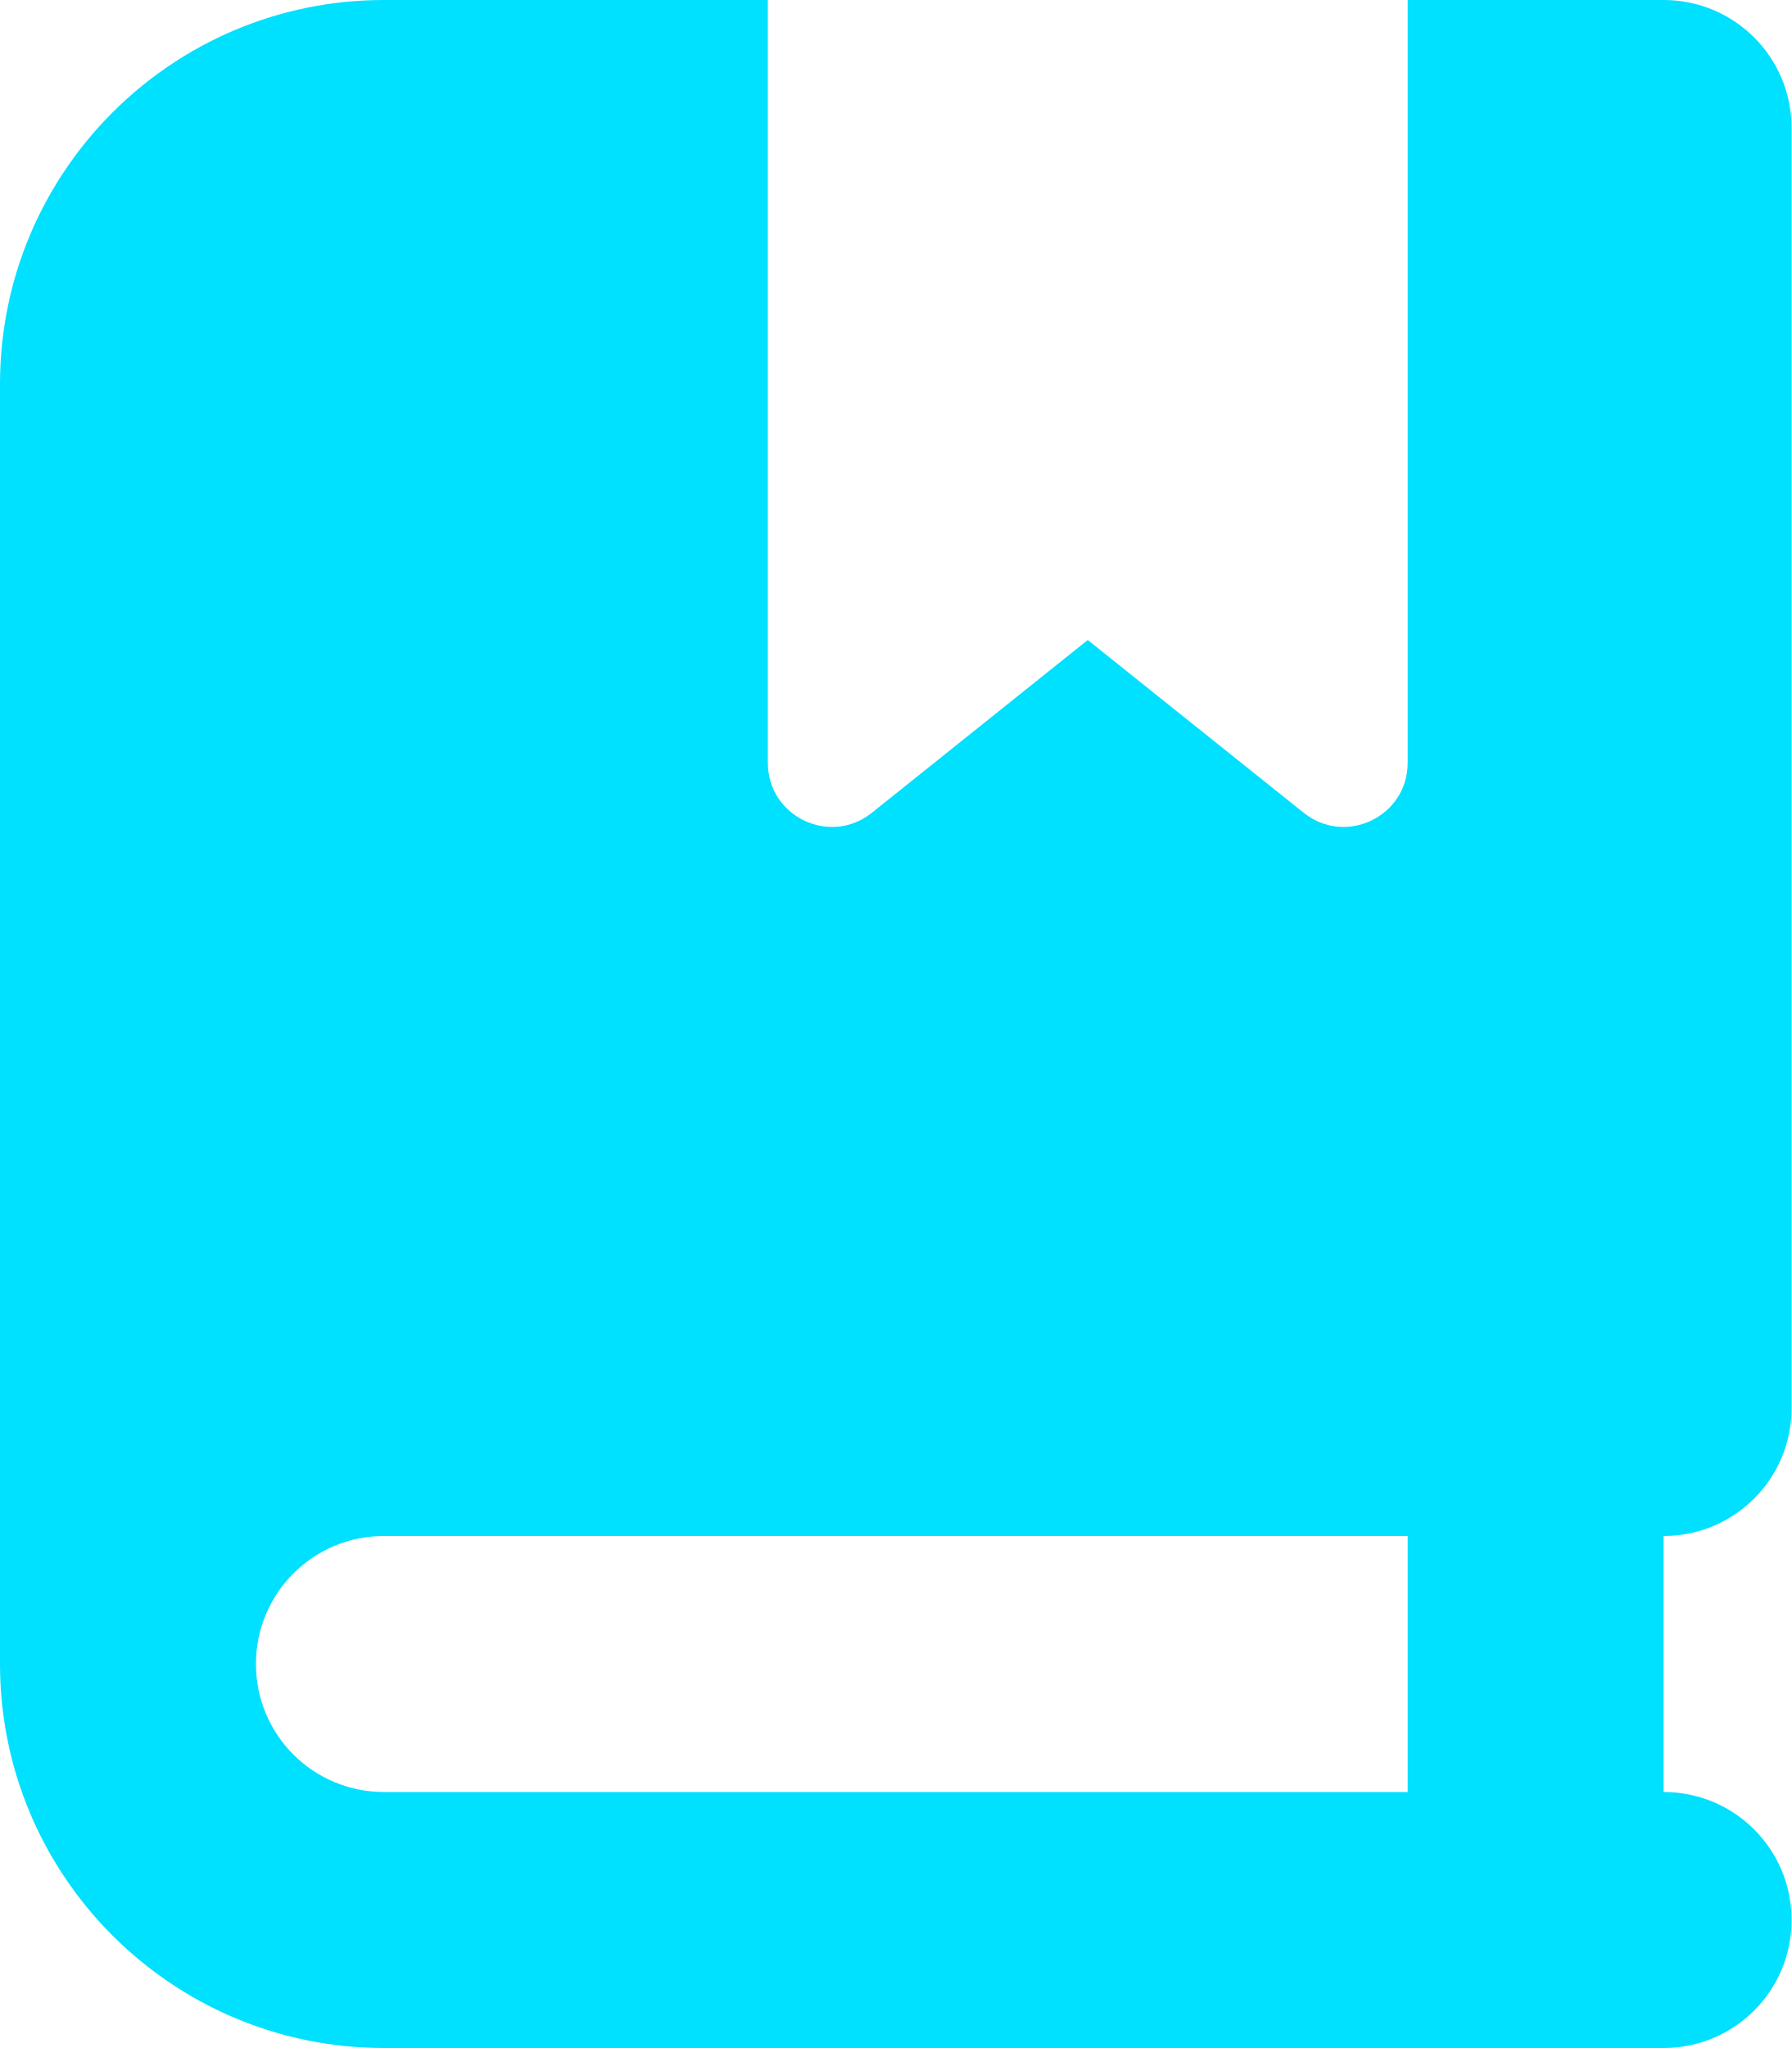
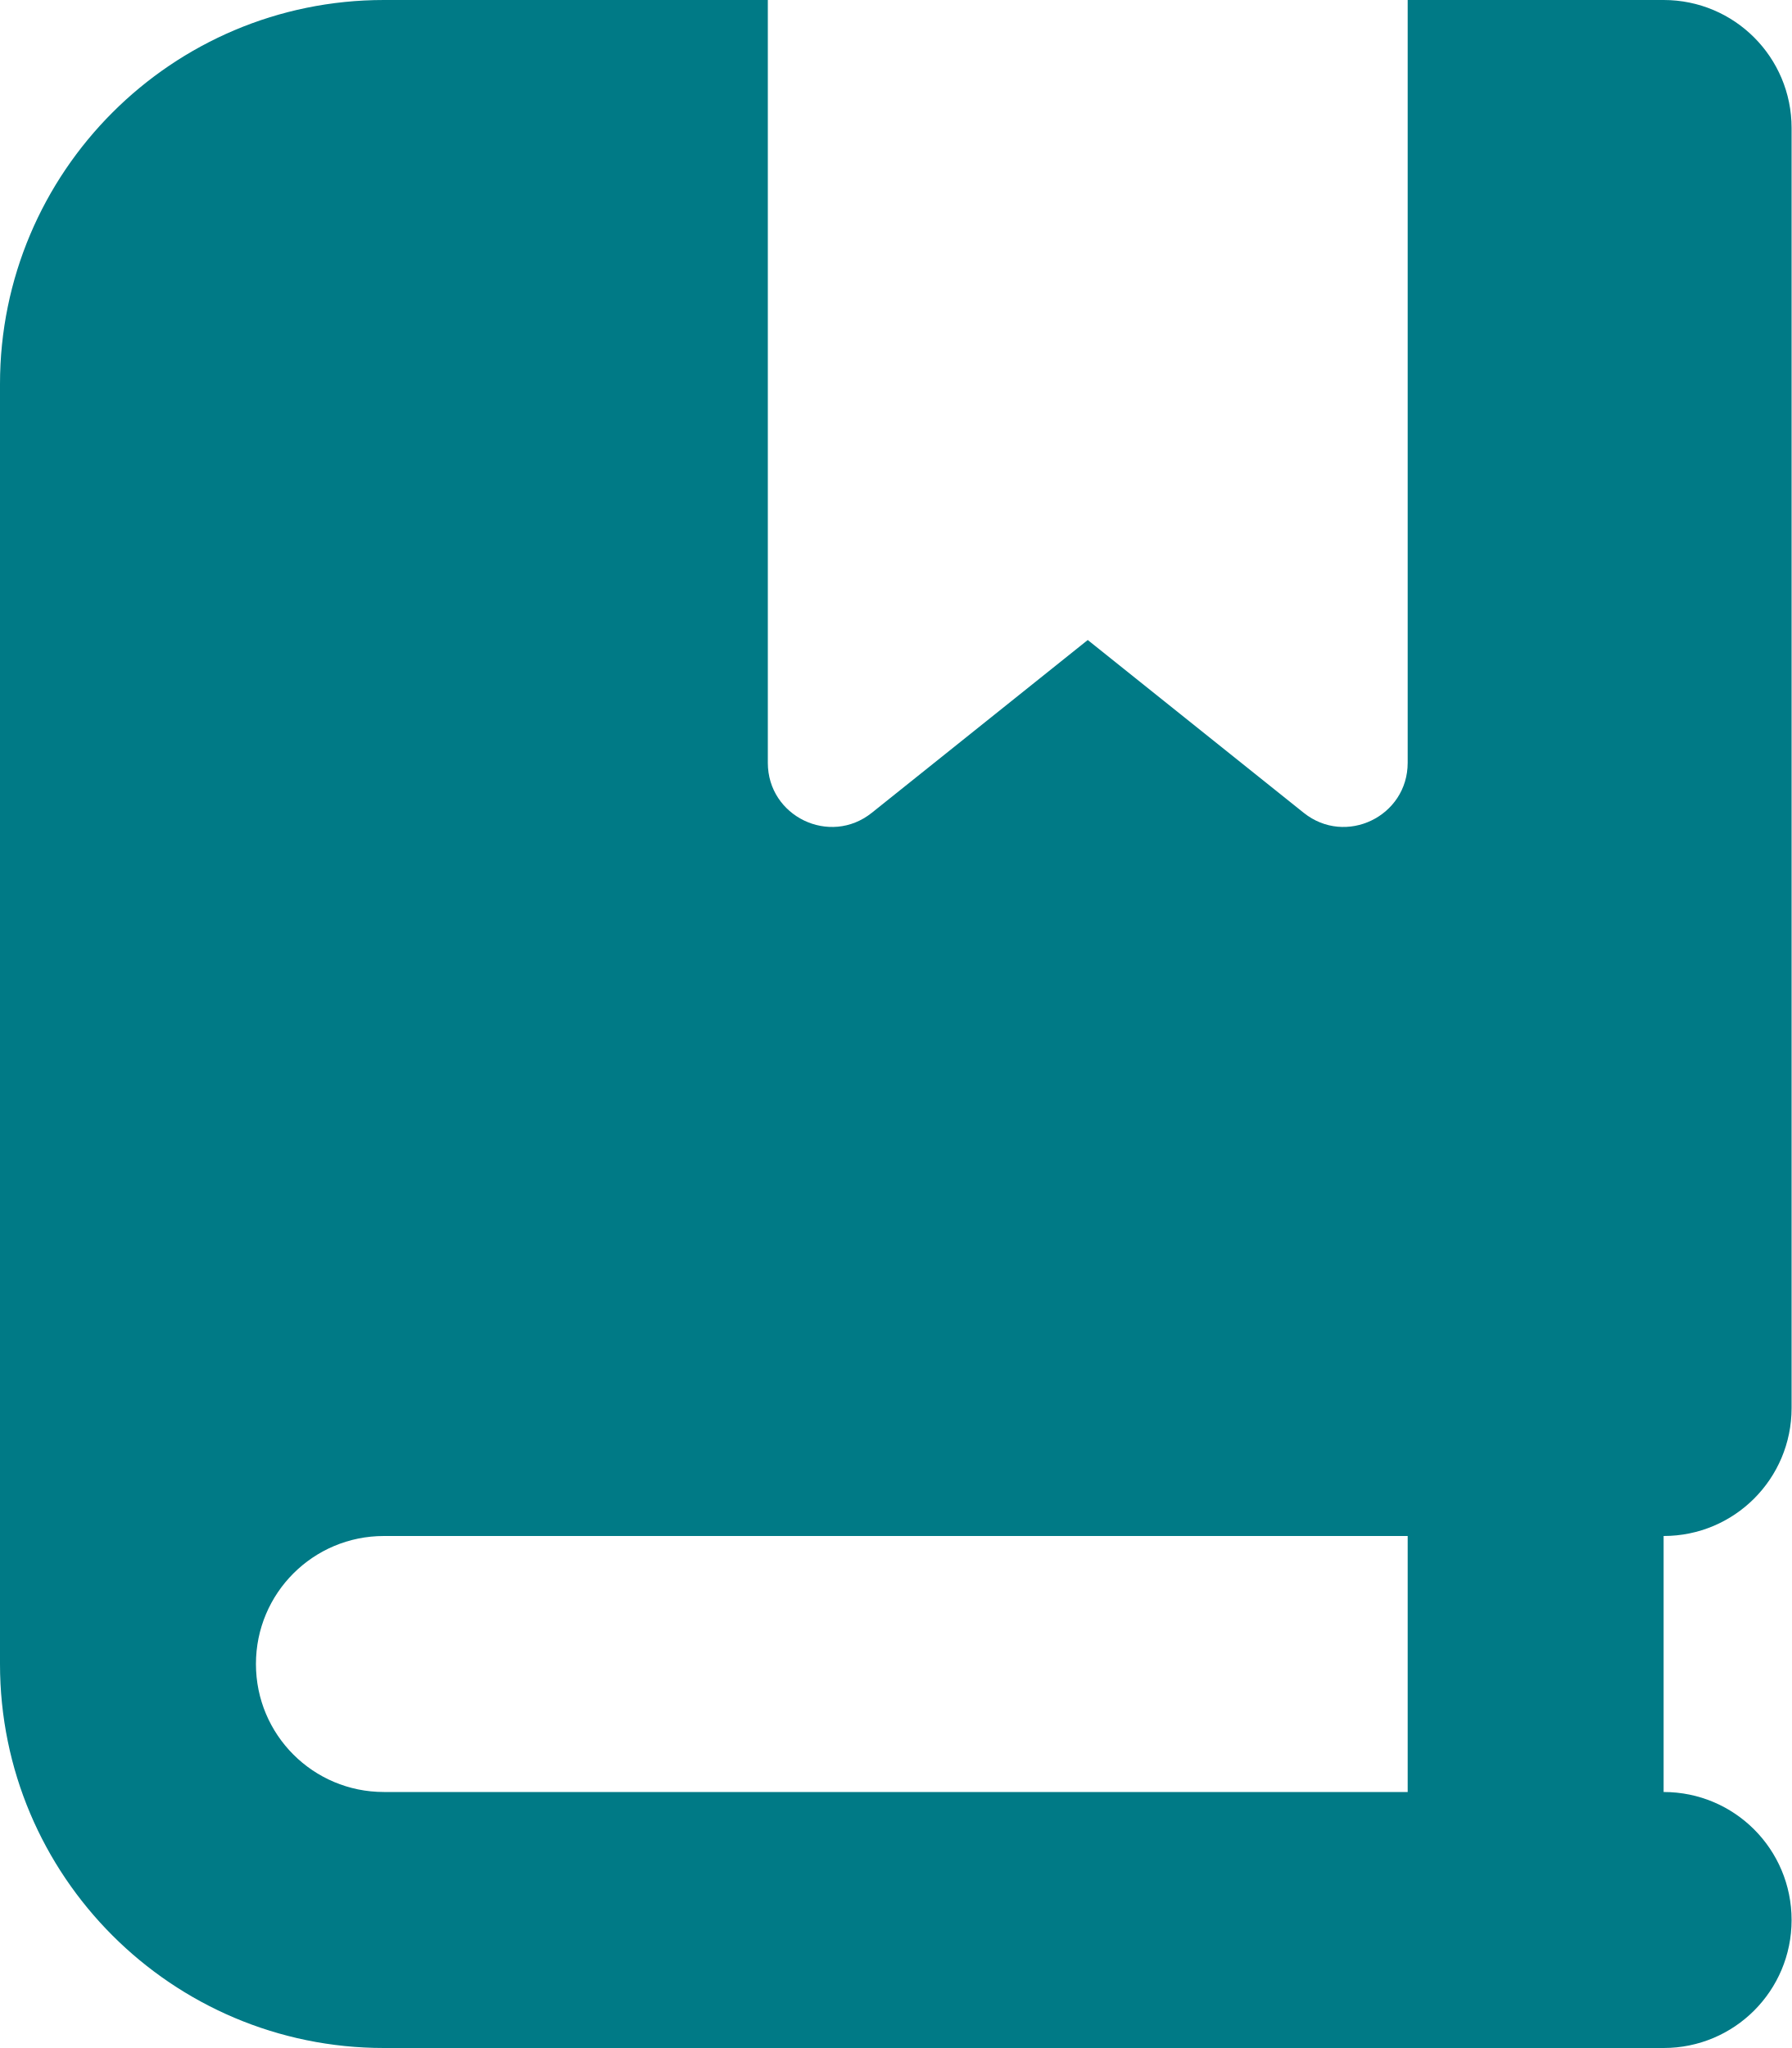
<svg xmlns="http://www.w3.org/2000/svg" version="1.2" viewBox="0 0 448 512" width="448" height="512">
-   <style>.a{fill:#00e0ff}</style>
+   <style>.a{fill:#007a86}</style>
  <path fill-rule="evenodd" class="a" d="m0 96c0-53 43-96 96-96h96v190.7c0 13.4 15.5 20.9 26 12.5l54-43.2 54 43.2c10.5 8.4 26 0.9 26-12.5v-190.7h64c17.7 0 32 14.3 32 32v320c0 17.7-14.3 32-32 32v64c17.7 0 32 14.3 32 32 0 17.7-14.3 32-32 32h-320c-53 0-96-43-96-96zm64 320c0 17.7 14.3 32 32 32h256v-64h-256c-17.7 0-32 14.3-32 32z" />
</svg>
